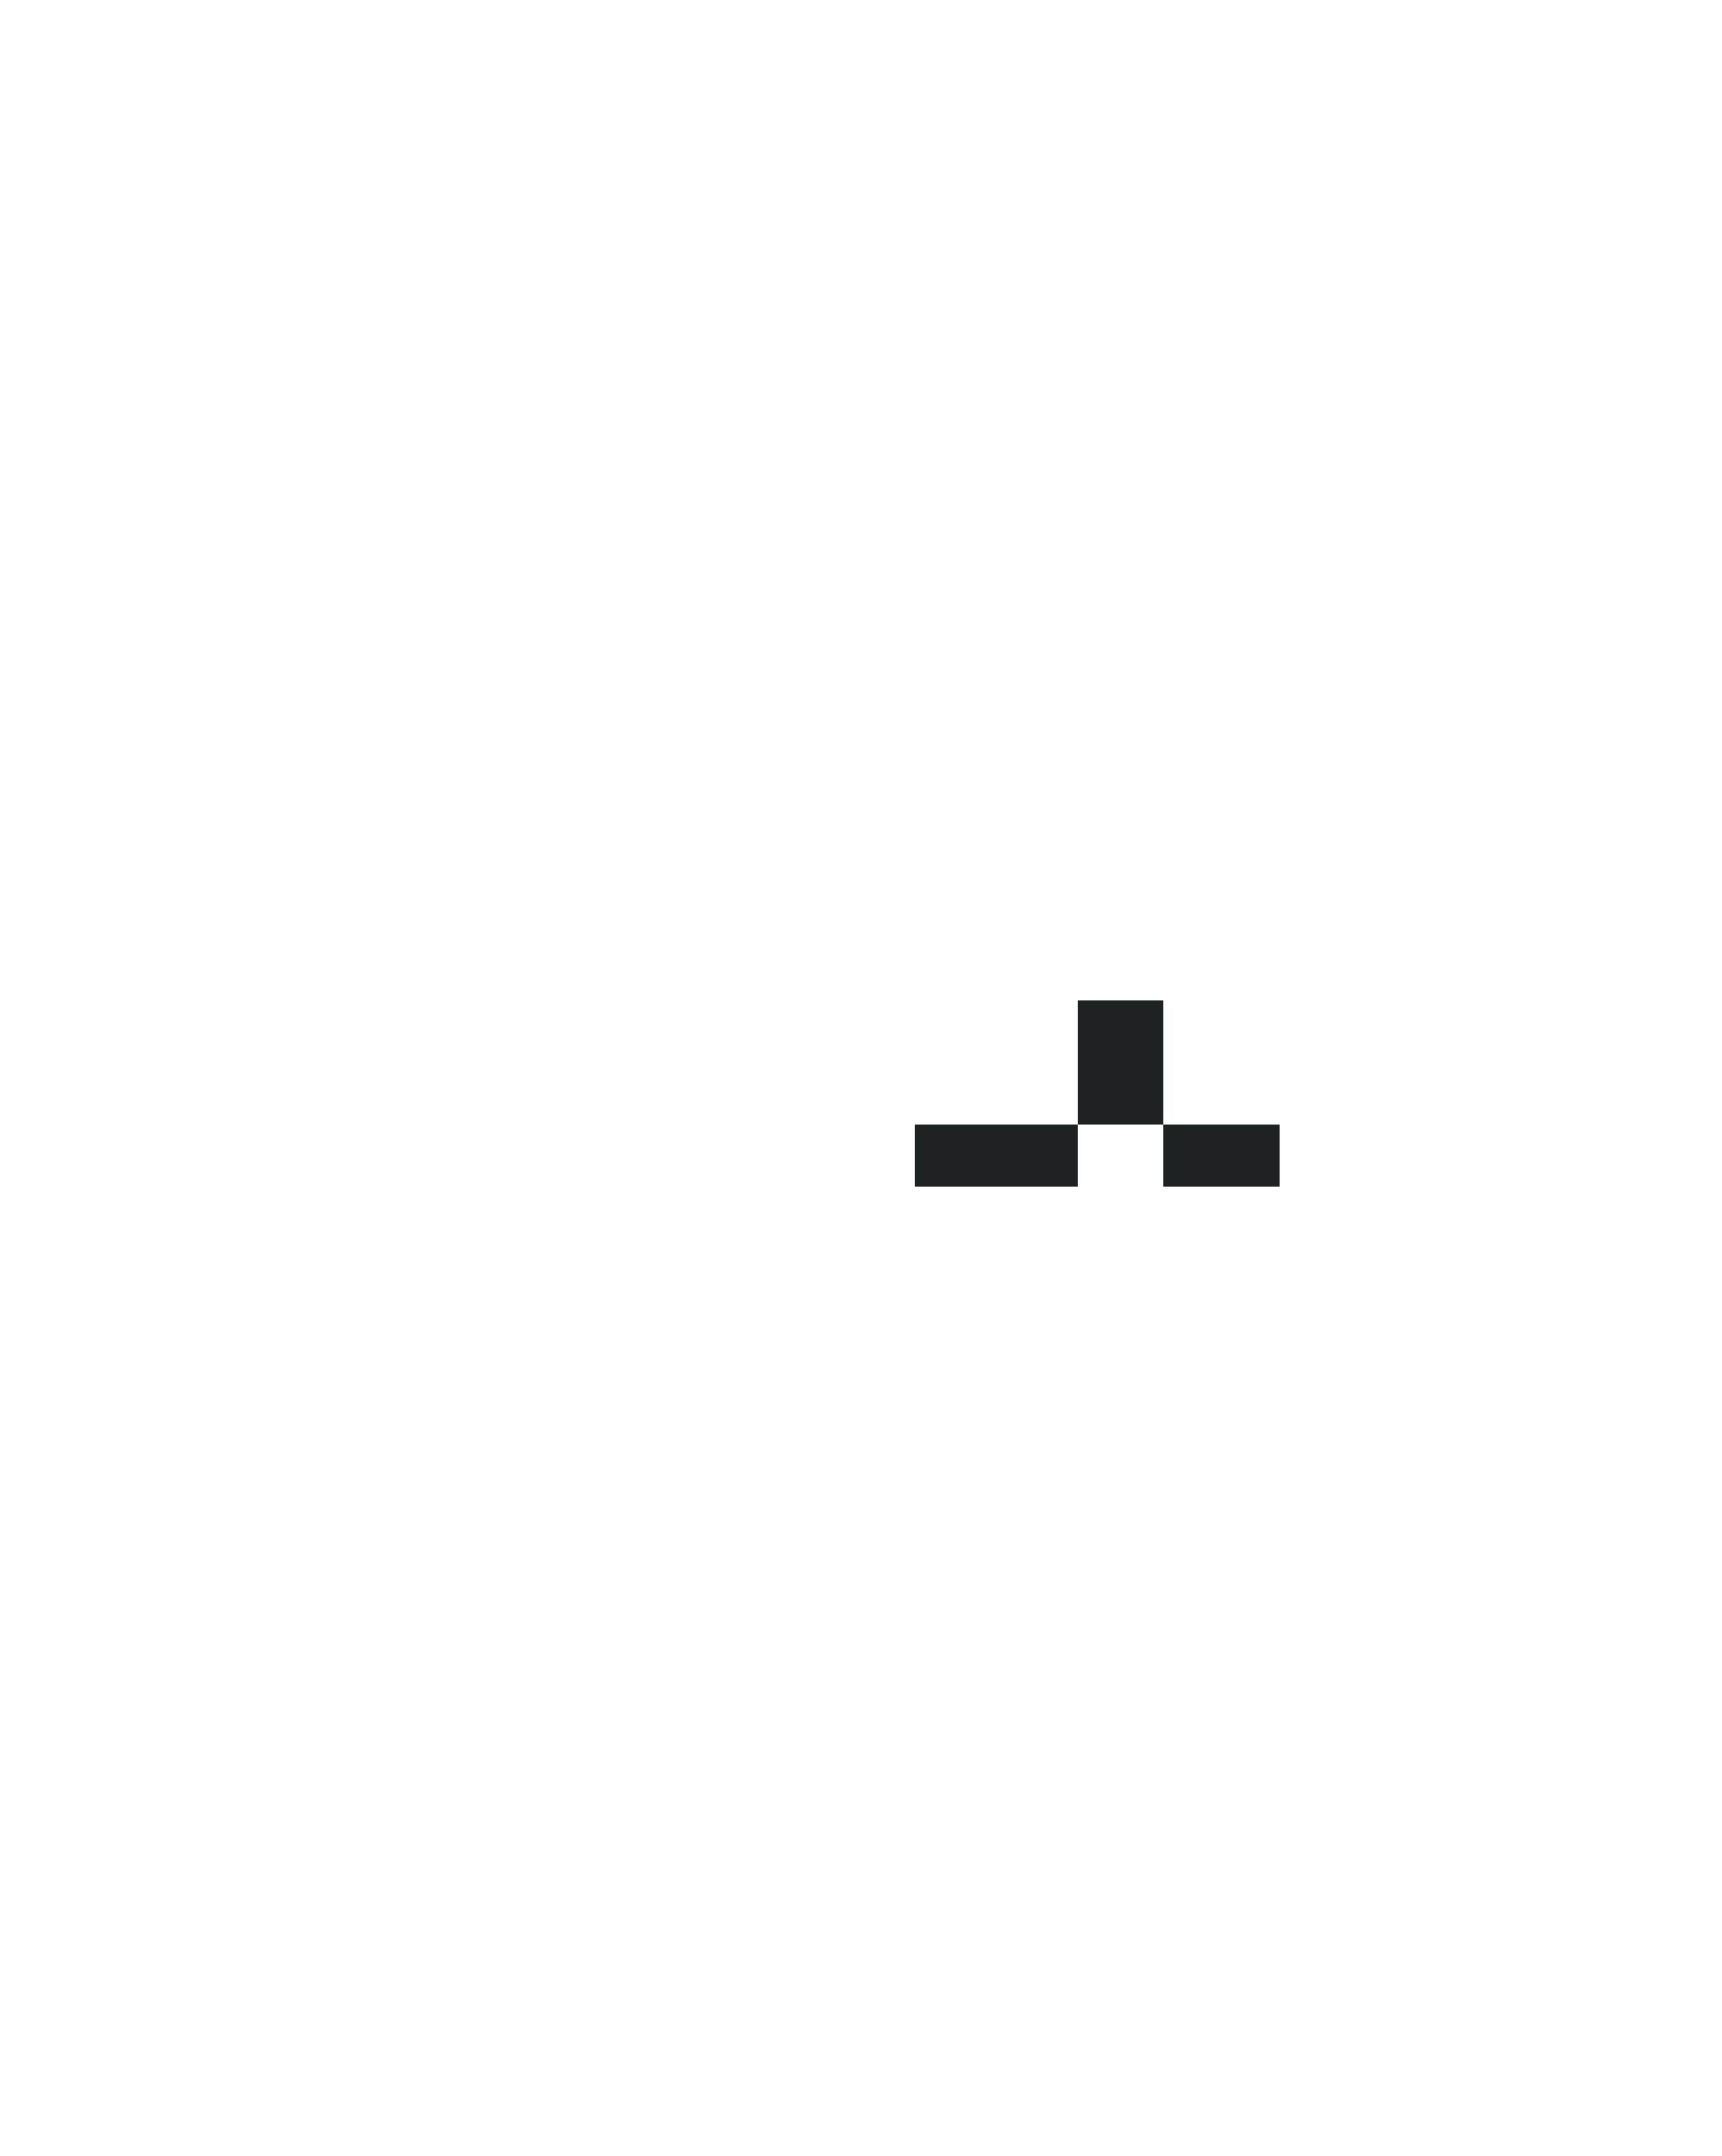
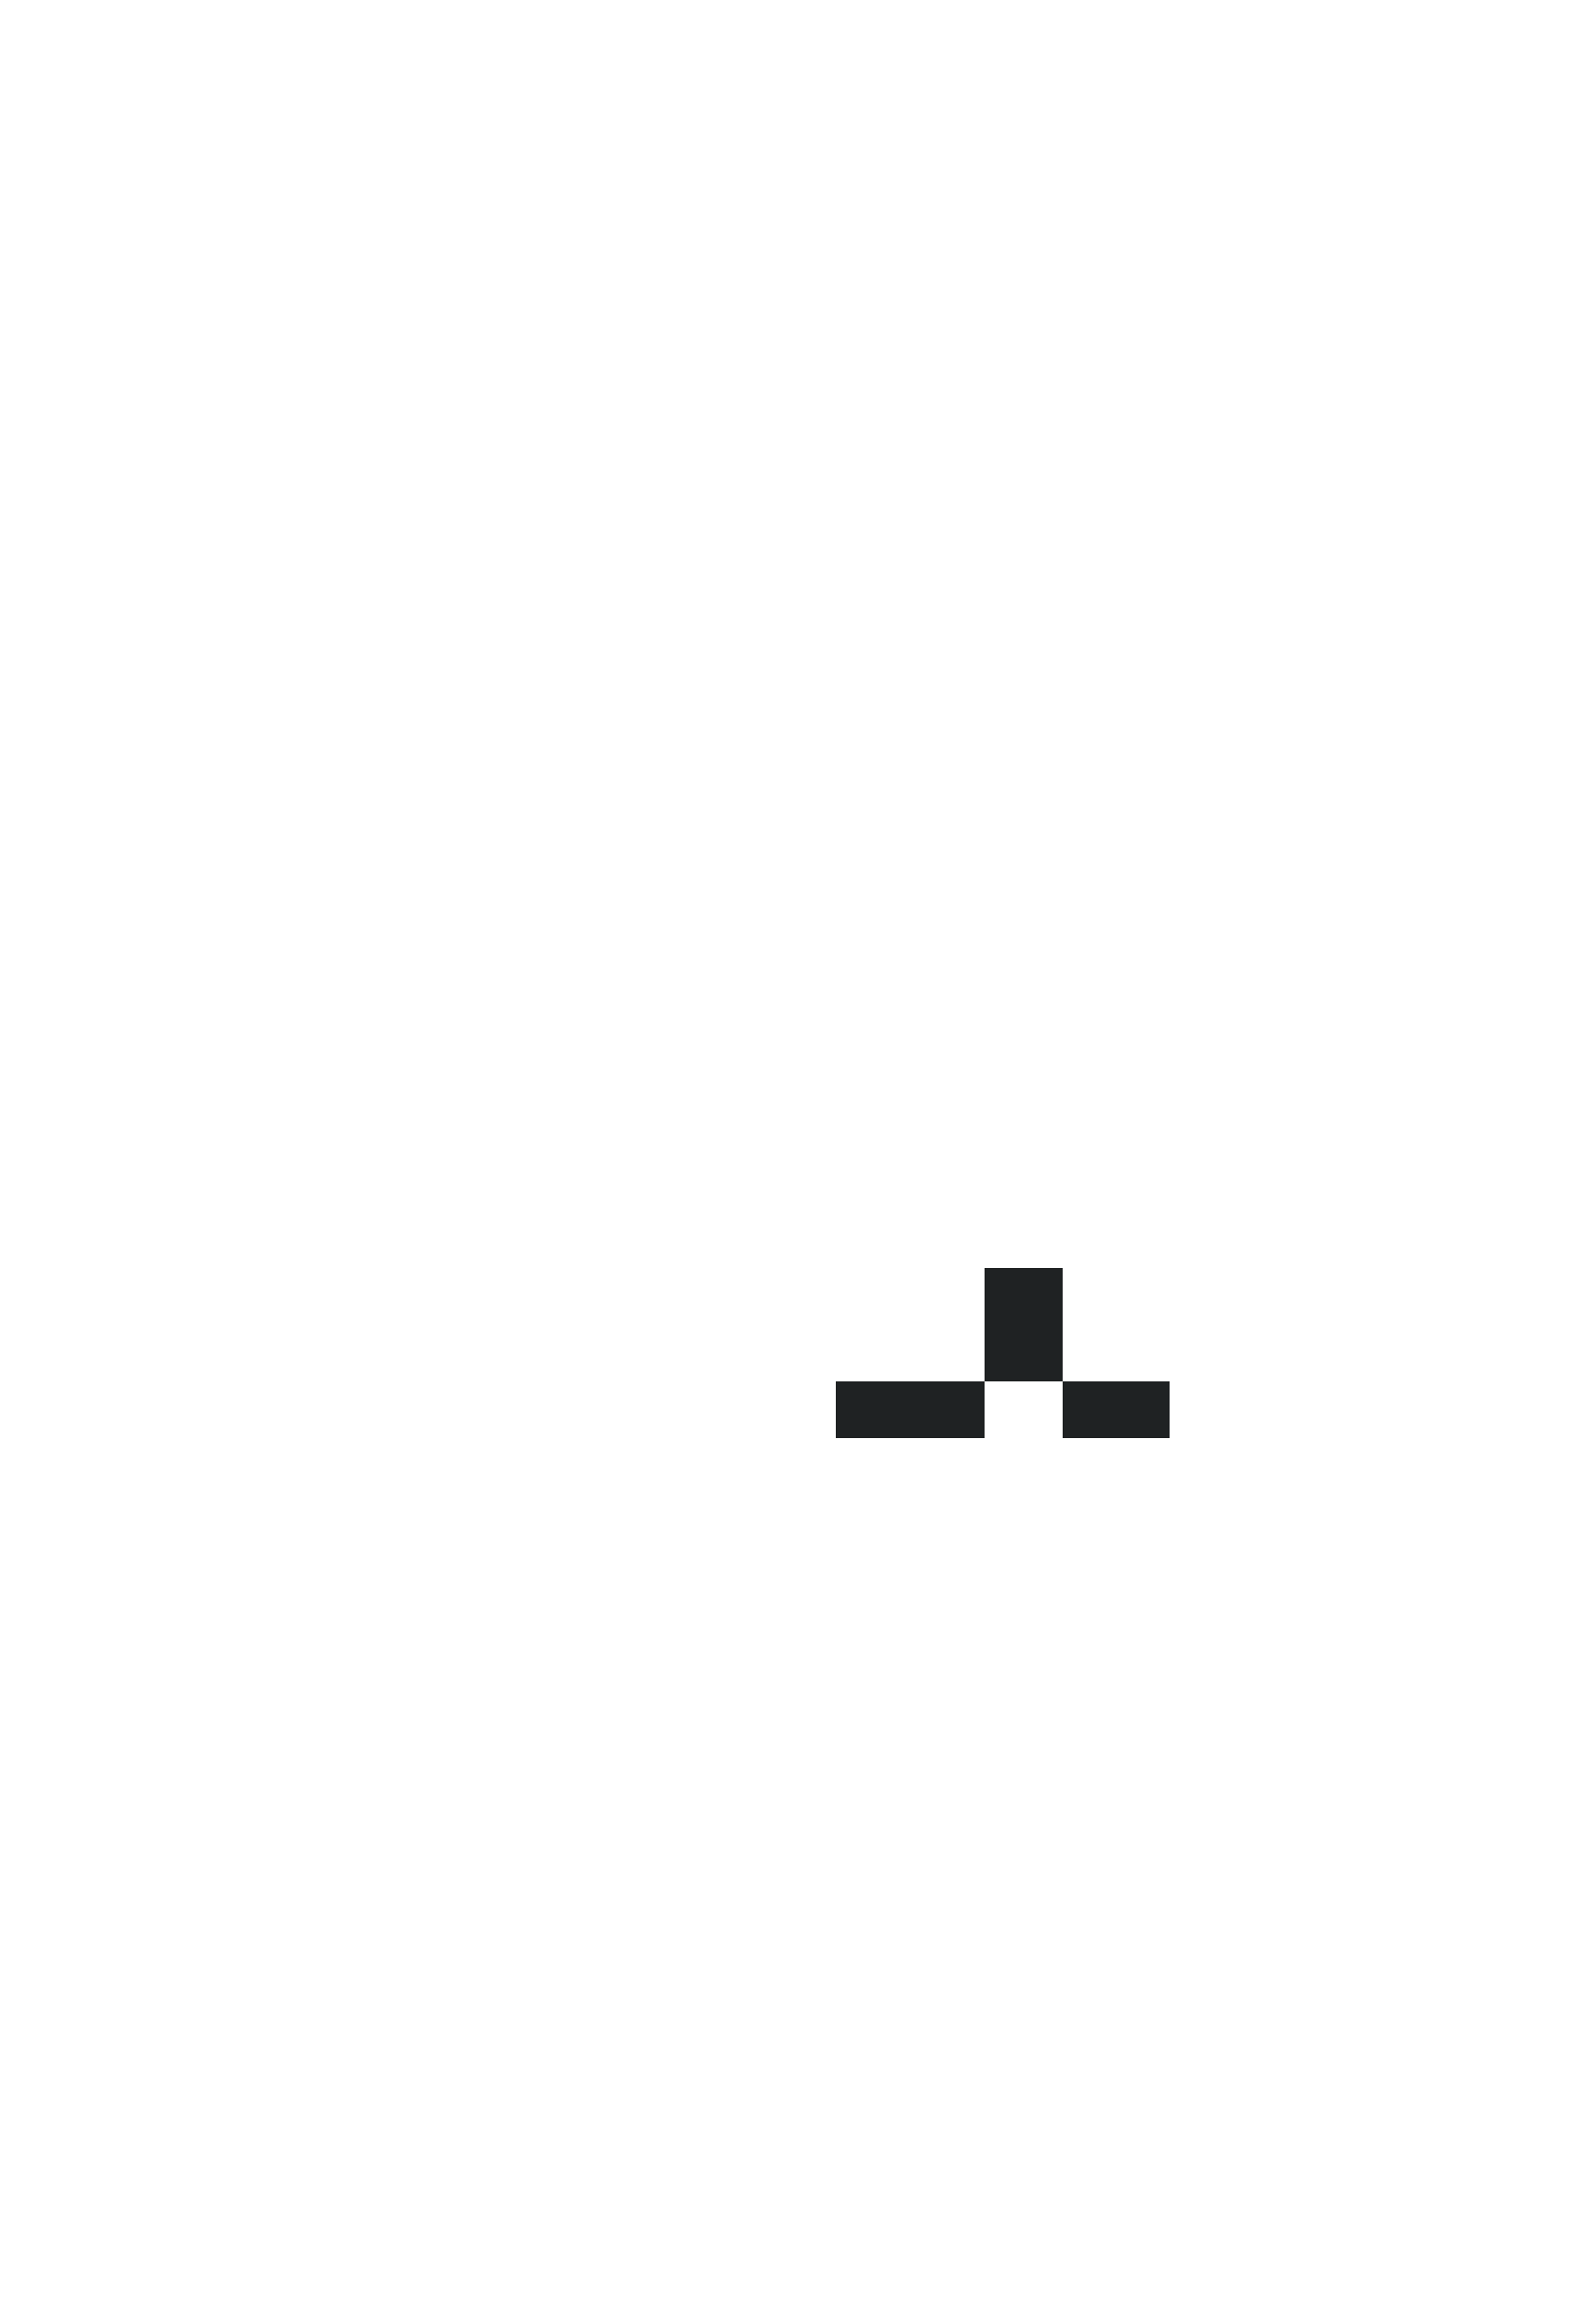
- <svg xmlns="http://www.w3.org/2000/svg" id="katman_1" version="1.1" viewBox="-20 -40 222 278" shape-rendering="crispEdges">
-   <polygon fill="#1f2223" points="130 105 119 105 119 113 98 113 98 105 119 105 119 89 130 89 130 105" />
-   <polyline fill="#1f2223" points="145 105 145 113 130 113 130 105" />
+ <svg xmlns="http://www.w3.org/2000/svg" id="katman_1" version="1.1" viewBox="-20 -90 222 328" shape-rendering="crispEdges">
+   <path fill="#1f2223" d="M119 89H130V105H119ZM119 105V113H98V105ZM130 105H145V113H130Z" />
</svg>
